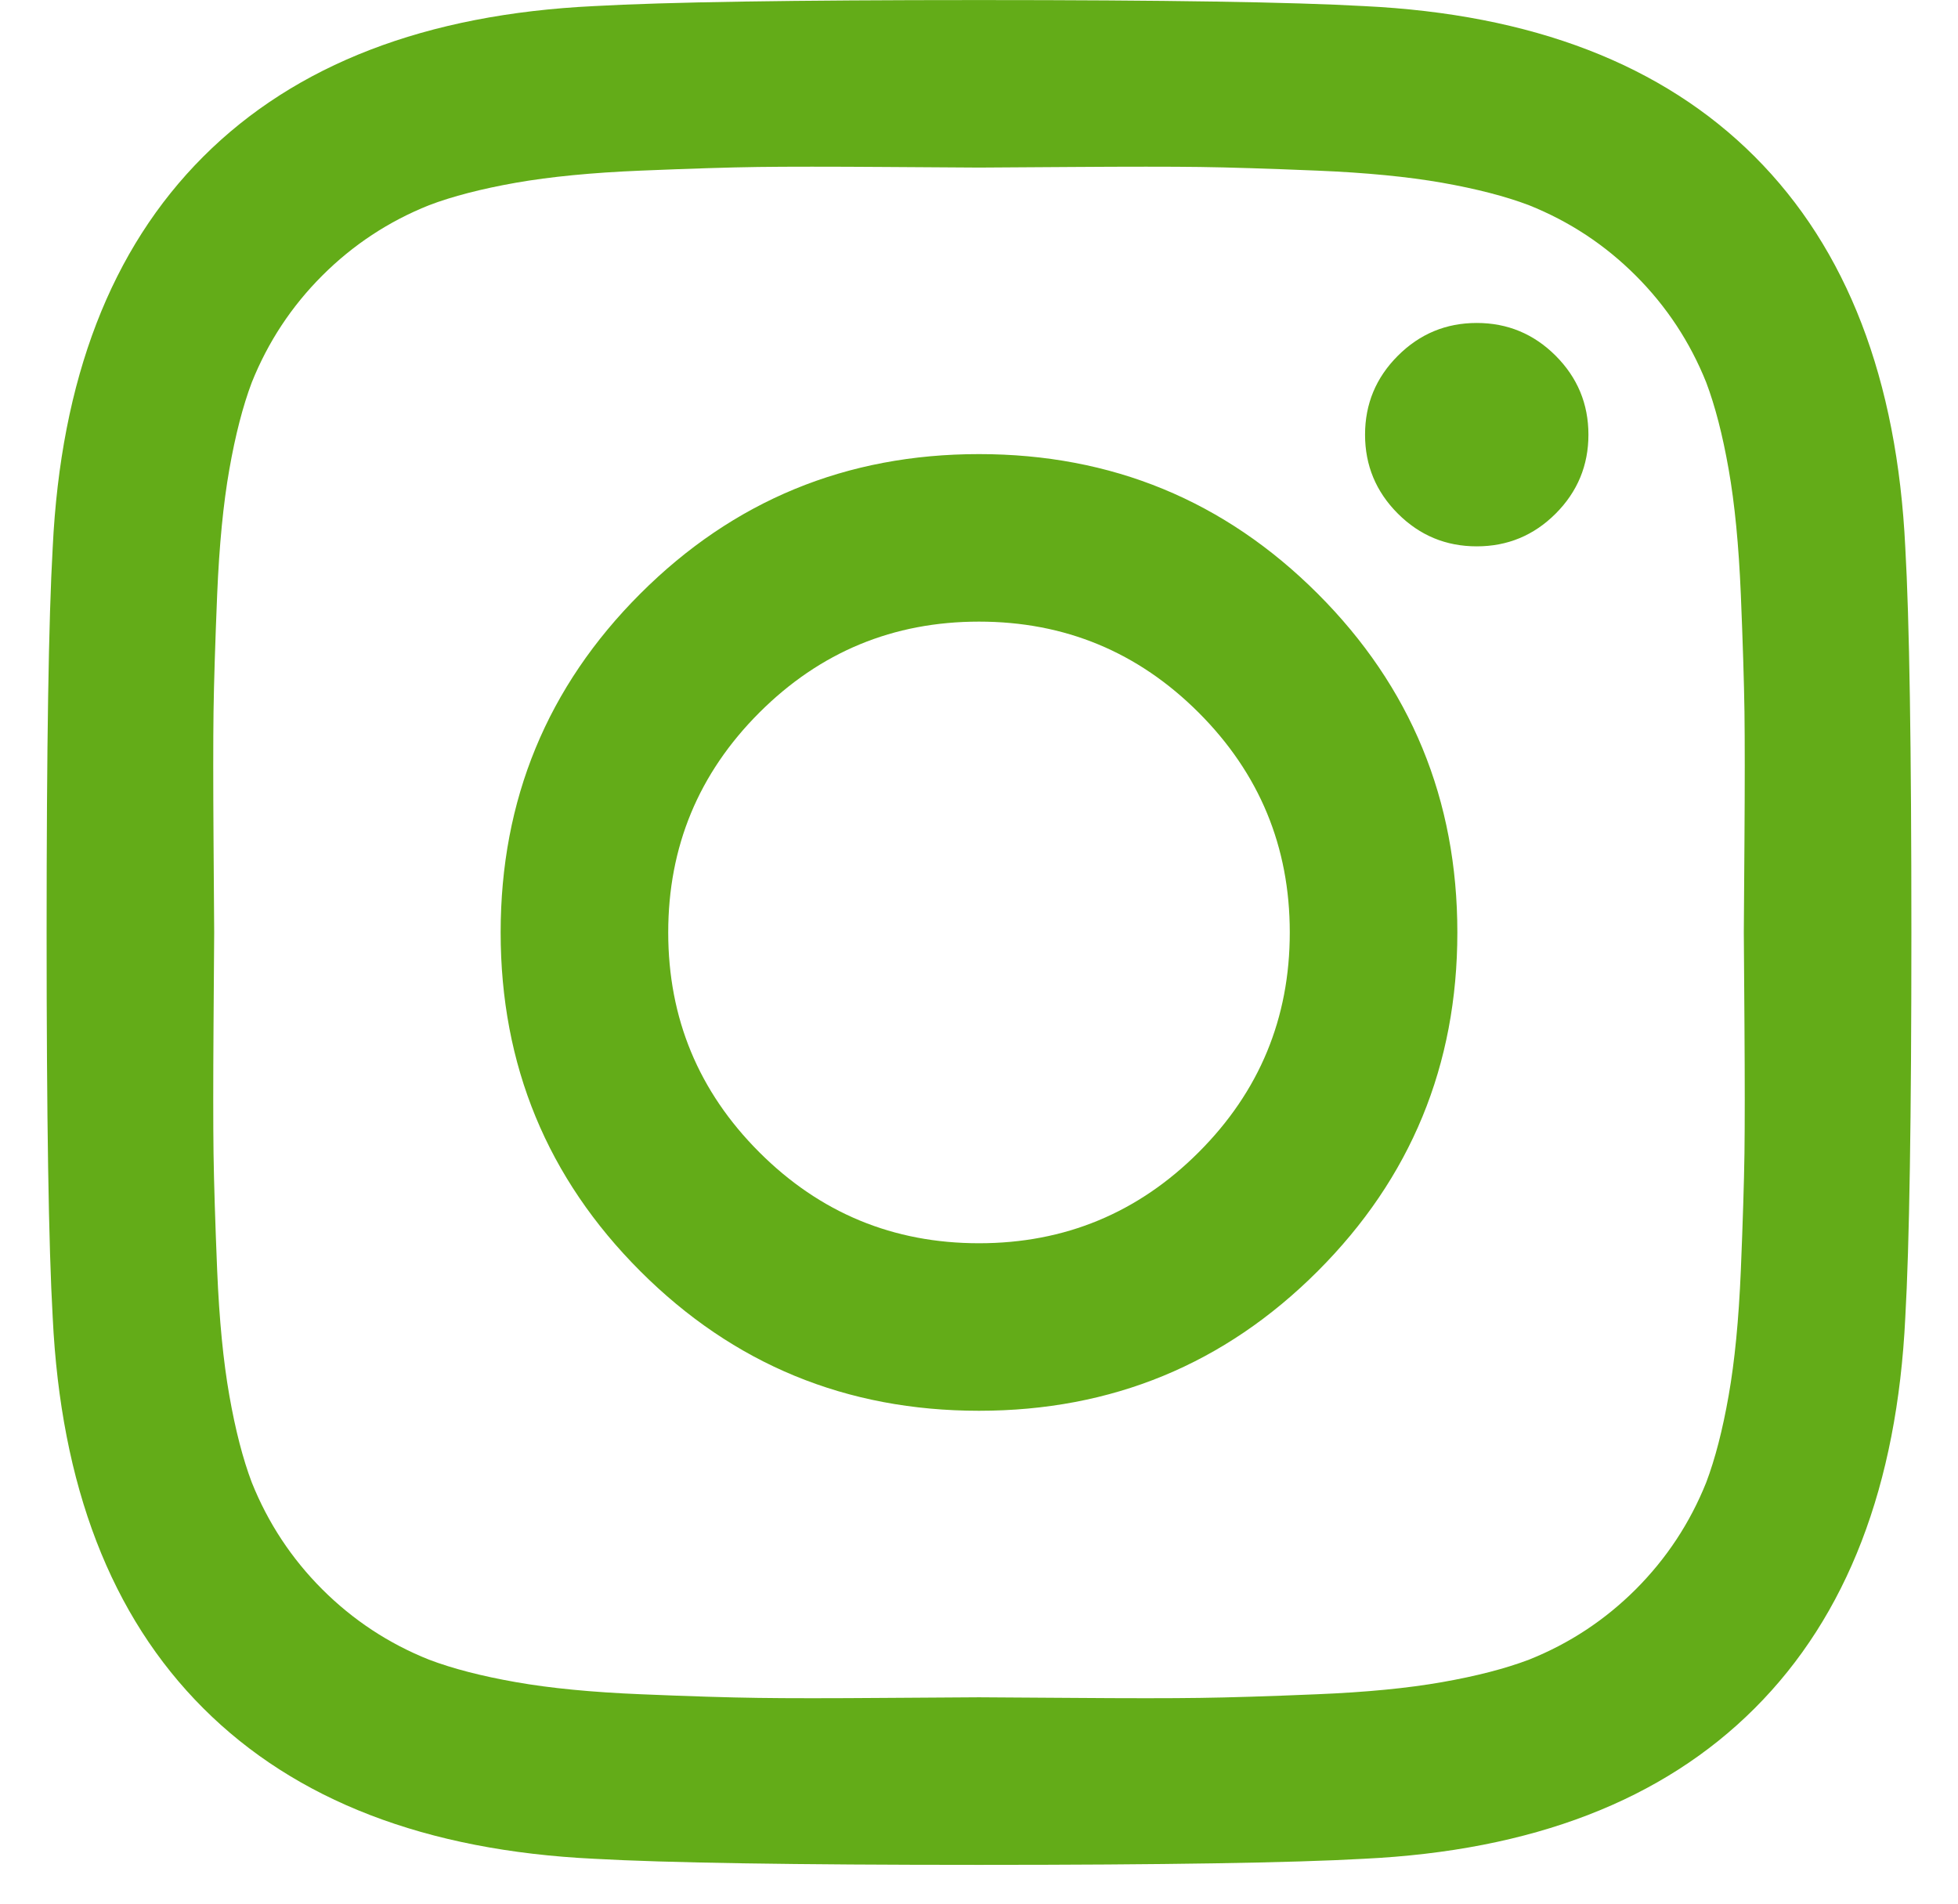
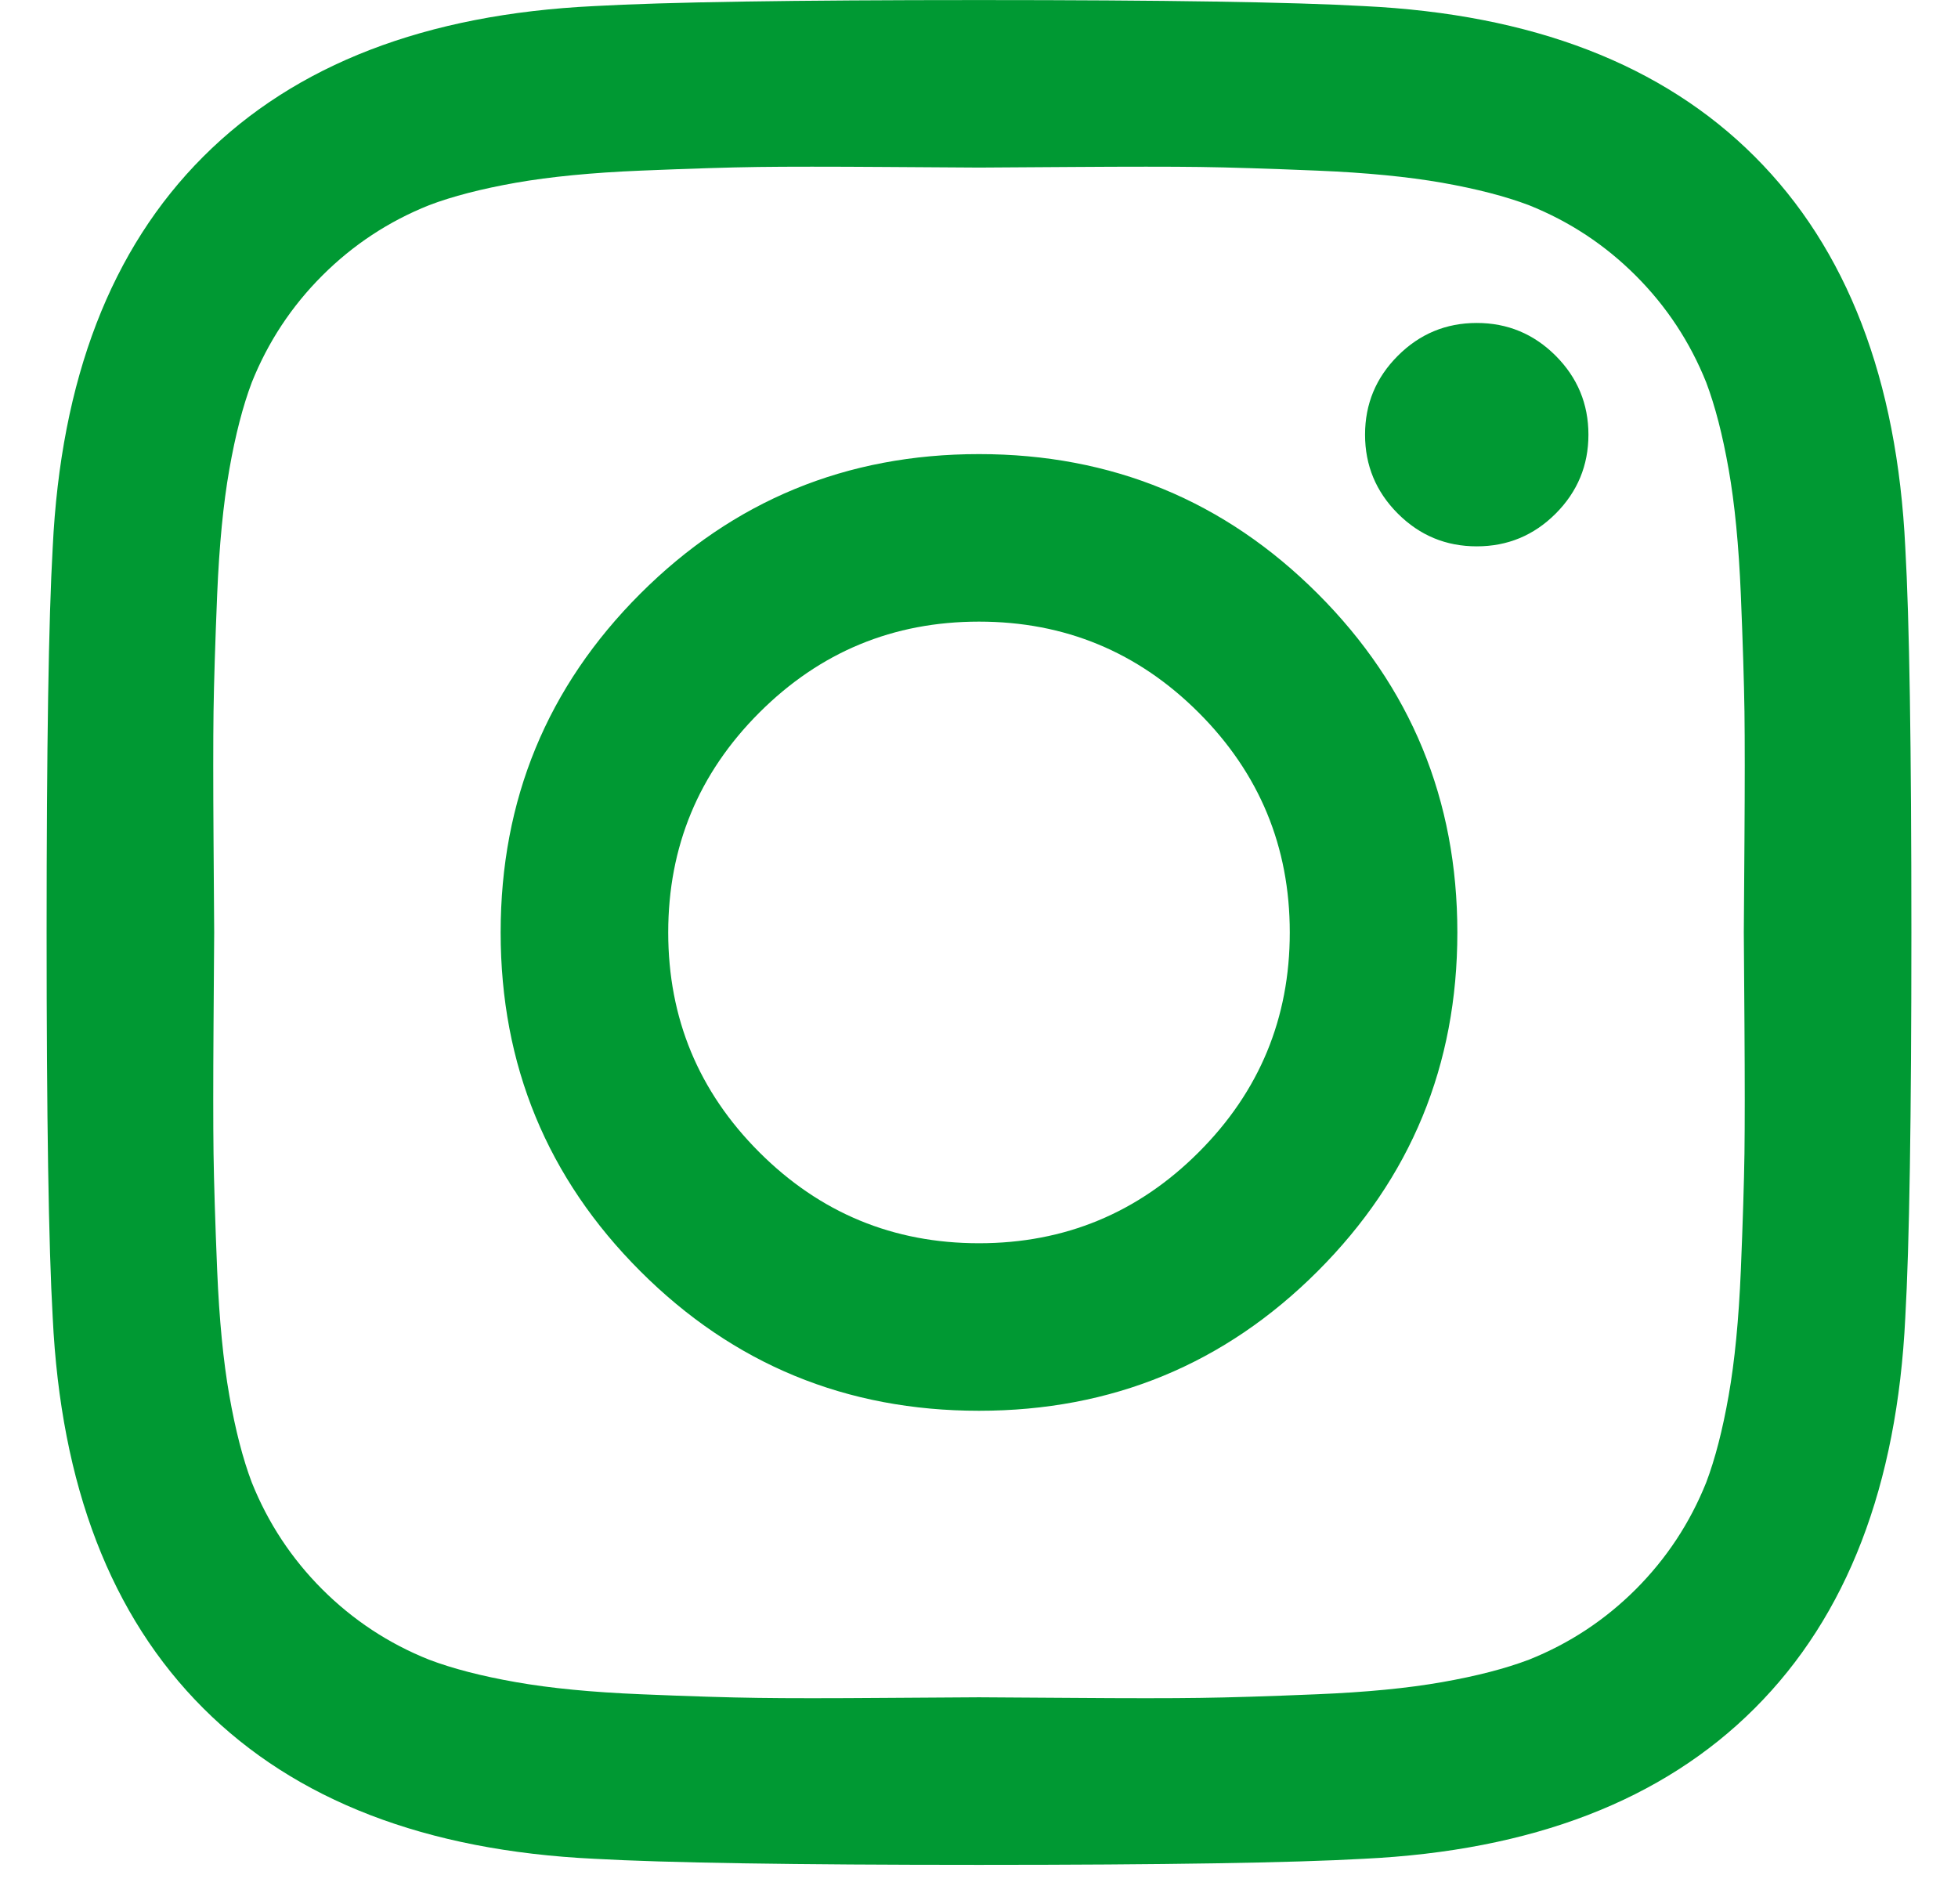
<svg xmlns="http://www.w3.org/2000/svg" width="36px" height="35px" viewBox="0 0 36 35" version="1.1">
  <defs />
  <g id="Symbols" stroke="none" stroke-width="1" fill="none" fill-rule="evenodd">
-     <g id="Mobile/Footer" transform="translate(-184, -748)" fill="#63ac18">
+     <g id="Mobile/Footer" transform="translate(-184, -748)" fill="#009933">
      <path d="M207.714,765.144 C207.714,763.566 207.156,762.22 206.04,761.103 C204.924,759.987 203.577,759.429 202,759.429 C200.423,759.429 199.076,759.987 197.96,761.103 C196.844,762.22 196.286,763.566 196.286,765.144 C196.286,766.721 196.844,768.068 197.96,769.184 C199.076,770.3 200.423,770.858 202,770.858 C203.577,770.858 204.924,770.3 206.04,769.184 C207.156,768.068 207.714,766.721 207.714,765.144 Z M210.795,765.144 C210.795,767.584 209.939,769.66 208.228,771.371 C206.516,773.083 204.44,773.938 202,773.938 C199.56,773.938 197.484,773.083 195.772,771.371 C194.061,769.66 193.205,767.584 193.205,765.144 C193.205,762.703 194.061,760.627 195.772,758.916 C197.484,757.205 199.56,756.349 202,756.349 C204.44,756.349 206.516,757.205 208.228,758.916 C209.939,760.627 210.795,762.703 210.795,765.144 Z M213.205,755.992 C213.205,756.557 213.004,757.041 212.603,757.443 C212.201,757.845 211.717,758.045 211.152,758.045 C210.586,758.045 210.103,757.845 209.701,757.443 C209.299,757.041 209.098,756.557 209.098,755.992 C209.098,755.426 209.299,754.943 209.701,754.541 C210.103,754.139 210.586,753.938 211.152,753.938 C211.717,753.938 212.201,754.139 212.603,754.541 C213.004,754.943 213.205,755.426 213.205,755.992 Z M202,751.081 C201.896,751.081 201.327,751.077 200.292,751.07 C199.258,751.063 198.473,751.063 197.938,751.07 C197.402,751.077 196.684,751.1 195.783,751.137 C194.883,751.174 194.117,751.249 193.484,751.36 C192.852,751.472 192.32,751.609 191.888,751.773 C191.144,752.071 190.49,752.502 189.924,753.068 C189.359,753.633 188.927,754.288 188.629,755.032 C188.466,755.464 188.328,755.996 188.217,756.628 C188.105,757.26 188.031,758.027 187.993,758.927 C187.956,759.827 187.934,760.545 187.926,761.081 C187.919,761.617 187.919,762.402 187.926,763.436 C187.934,764.47 187.938,765.039 187.938,765.144 C187.938,765.248 187.934,765.817 187.926,766.851 C187.919,767.885 187.919,768.67 187.926,769.206 C187.934,769.742 187.956,770.46 187.993,771.36 C188.031,772.26 188.105,773.027 188.217,773.659 C188.328,774.292 188.466,774.824 188.629,775.255 C188.927,775.999 189.359,776.654 189.924,777.22 C190.49,777.785 191.144,778.217 191.888,778.514 C192.32,778.678 192.852,778.816 193.484,778.927 C194.117,779.039 194.883,779.113 195.783,779.15 C196.684,779.188 197.402,779.21 197.938,779.217 C198.473,779.225 199.258,779.225 200.292,779.217 C201.327,779.21 201.896,779.206 202,779.206 C202.104,779.206 202.673,779.21 203.708,779.217 C204.742,779.225 205.527,779.225 206.062,779.217 C206.598,779.21 207.316,779.188 208.217,779.15 C209.117,779.113 209.883,779.039 210.516,778.927 C211.148,778.816 211.68,778.678 212.112,778.514 C212.856,778.217 213.51,777.785 214.076,777.22 C214.641,776.654 215.073,775.999 215.371,775.255 C215.534,774.824 215.672,774.292 215.783,773.659 C215.895,773.027 215.969,772.26 216.007,771.36 C216.044,770.46 216.066,769.742 216.074,769.206 C216.081,768.67 216.081,767.885 216.074,766.851 C216.066,765.817 216.062,765.248 216.062,765.144 C216.062,765.039 216.066,764.47 216.074,763.436 C216.081,762.402 216.081,761.617 216.074,761.081 C216.066,760.545 216.044,759.827 216.007,758.927 C215.969,758.027 215.895,757.26 215.783,756.628 C215.672,755.996 215.534,755.464 215.371,755.032 C215.073,754.288 214.641,753.633 214.076,753.068 C213.51,752.502 212.856,752.071 212.112,751.773 C211.68,751.609 211.148,751.472 210.516,751.36 C209.883,751.249 209.117,751.174 208.217,751.137 C207.316,751.1 206.598,751.077 206.062,751.07 C205.527,751.063 204.742,751.063 203.708,751.07 C202.673,751.077 202.104,751.081 202,751.081 Z M219.143,765.144 C219.143,768.551 219.106,770.91 219.031,772.22 C218.882,775.315 217.96,777.711 216.263,779.407 C214.567,781.103 212.171,782.026 209.076,782.175 C207.766,782.249 205.408,782.287 202,782.287 C198.592,782.287 196.234,782.249 194.924,782.175 C191.829,782.026 189.433,781.103 187.737,779.407 C186.04,777.711 185.118,775.315 184.969,772.22 C184.894,770.91 184.857,768.551 184.857,765.144 C184.857,761.736 184.894,759.377 184.969,758.068 C185.118,754.973 186.04,752.577 187.737,750.88 C189.433,749.184 191.829,748.261 194.924,748.112 C196.234,748.038 198.592,748.001 202,748.001 C205.408,748.001 207.766,748.038 209.076,748.112 C212.171,748.261 214.567,749.184 216.263,750.88 C217.96,752.577 218.882,754.973 219.031,758.068 C219.106,759.377 219.143,761.736 219.143,765.144 Z" id="" />
    </g>
  </g>
</svg>
